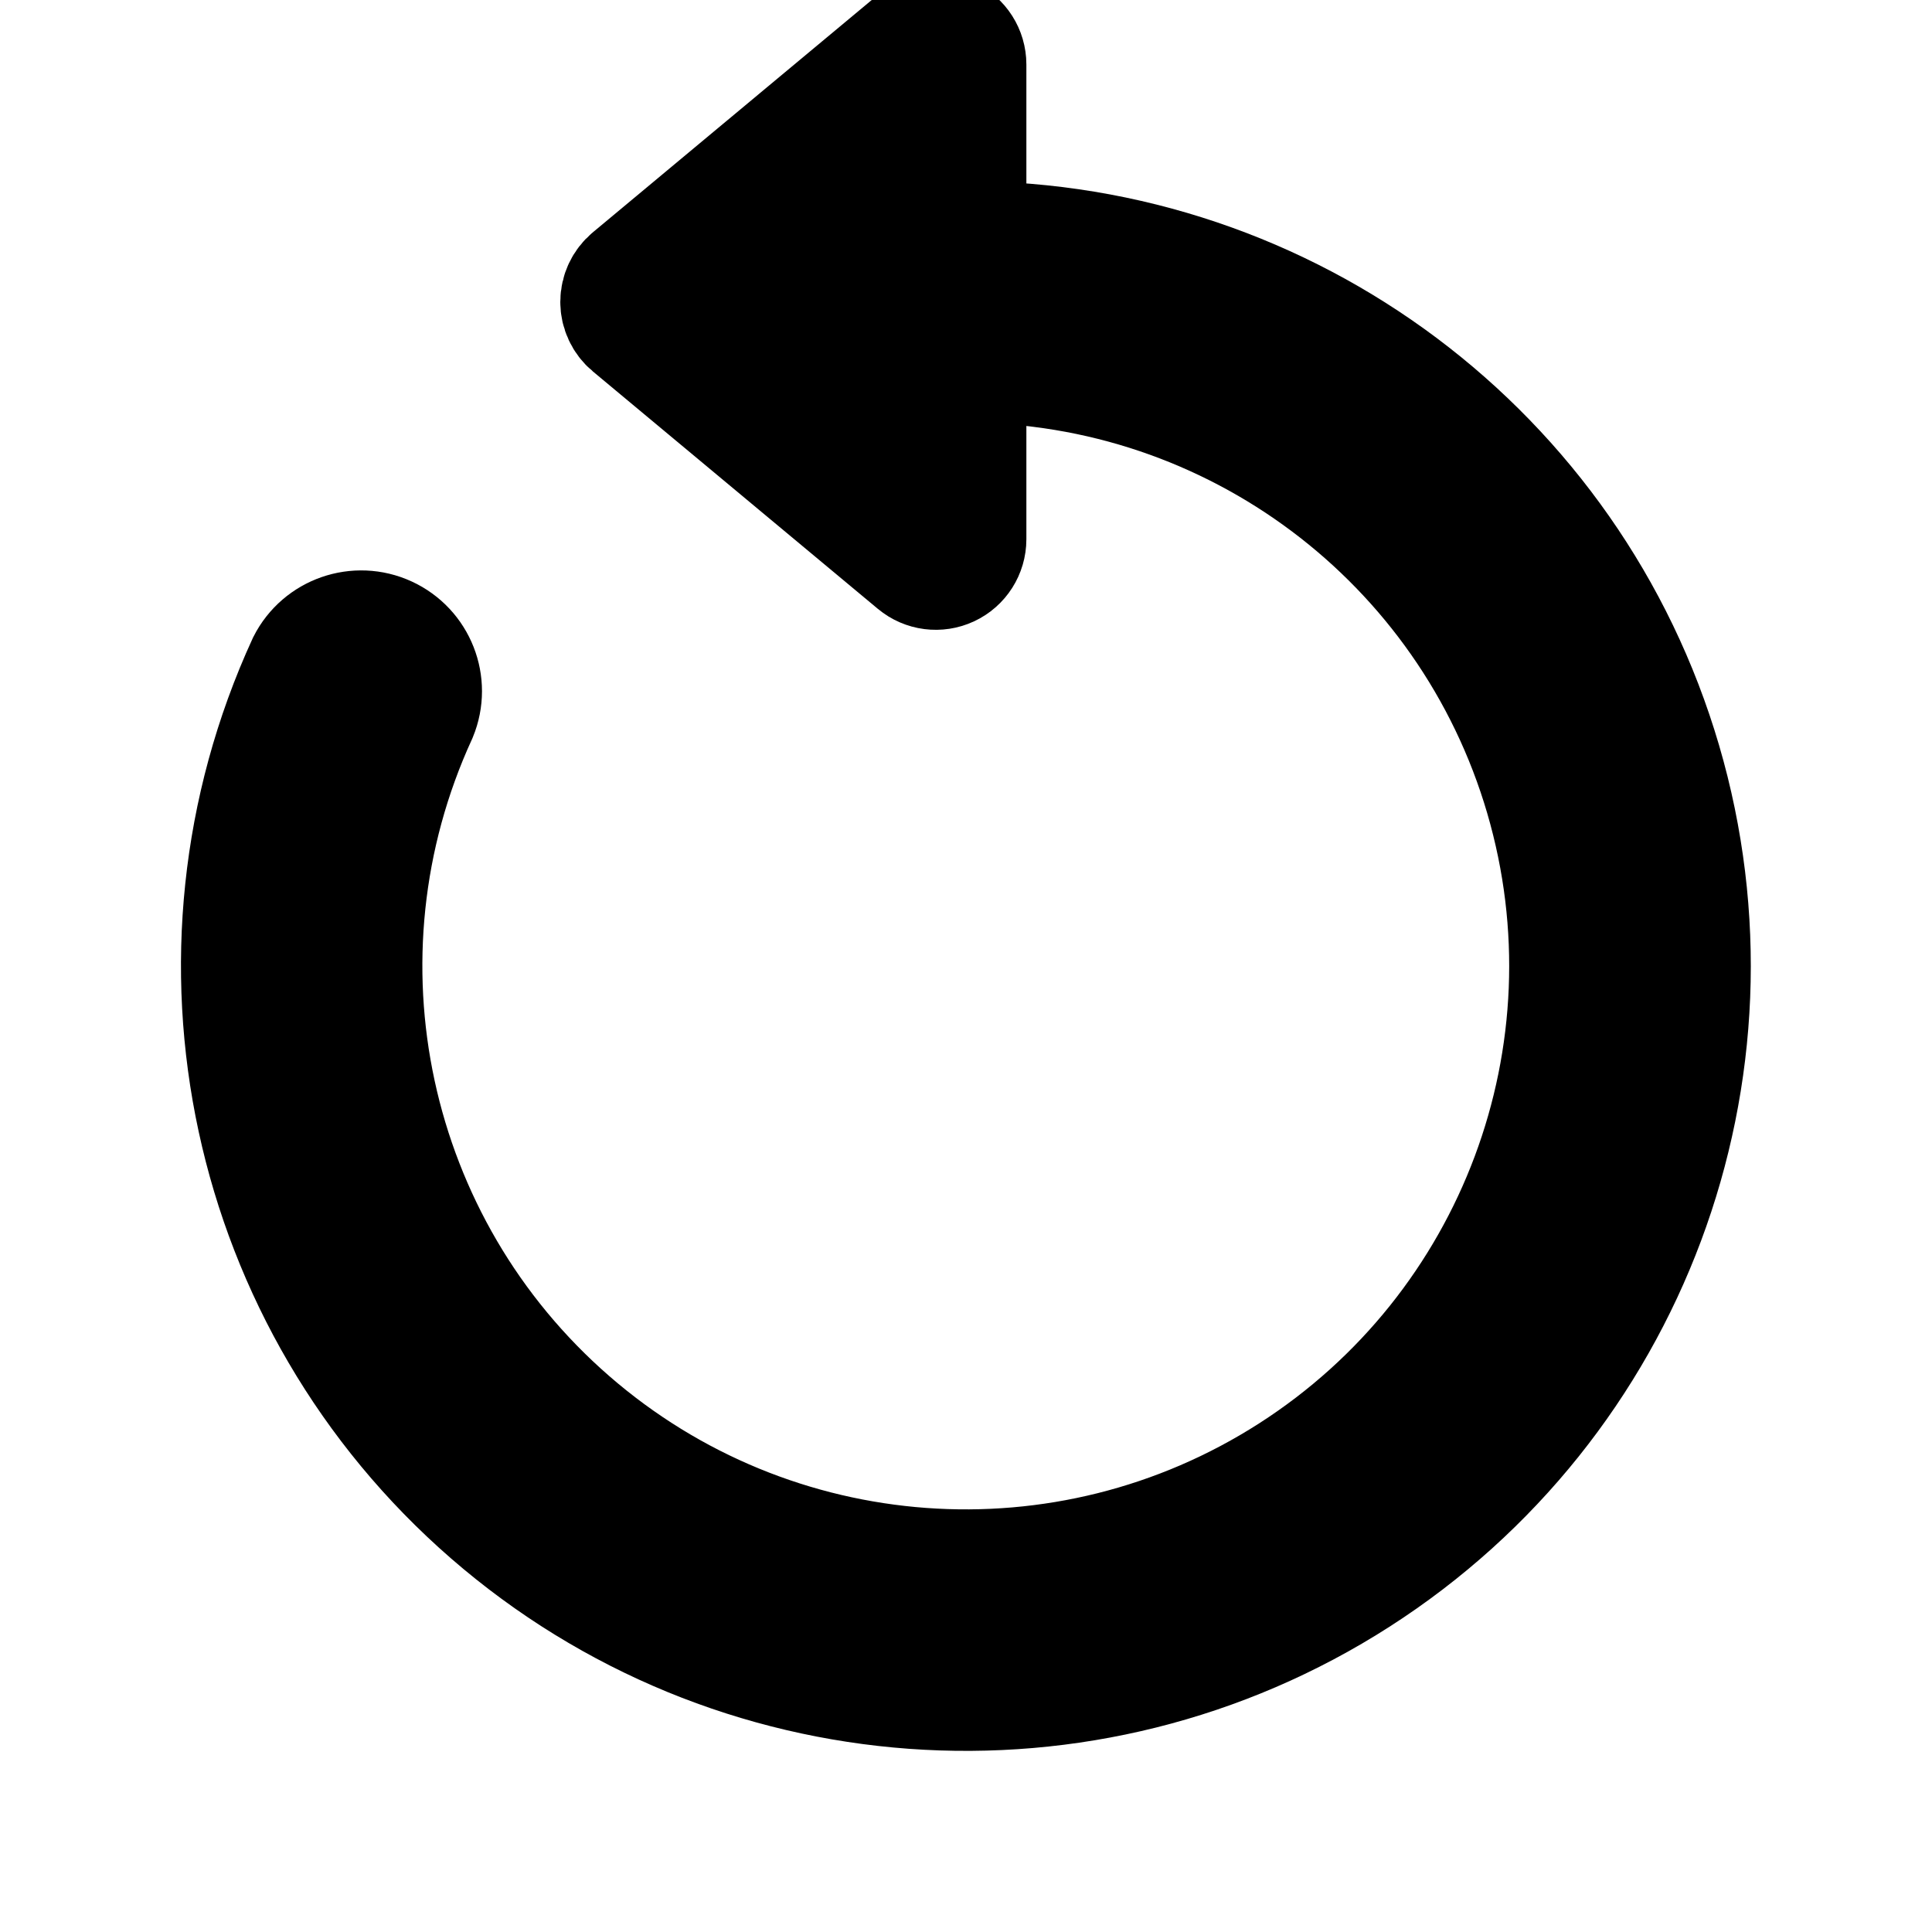
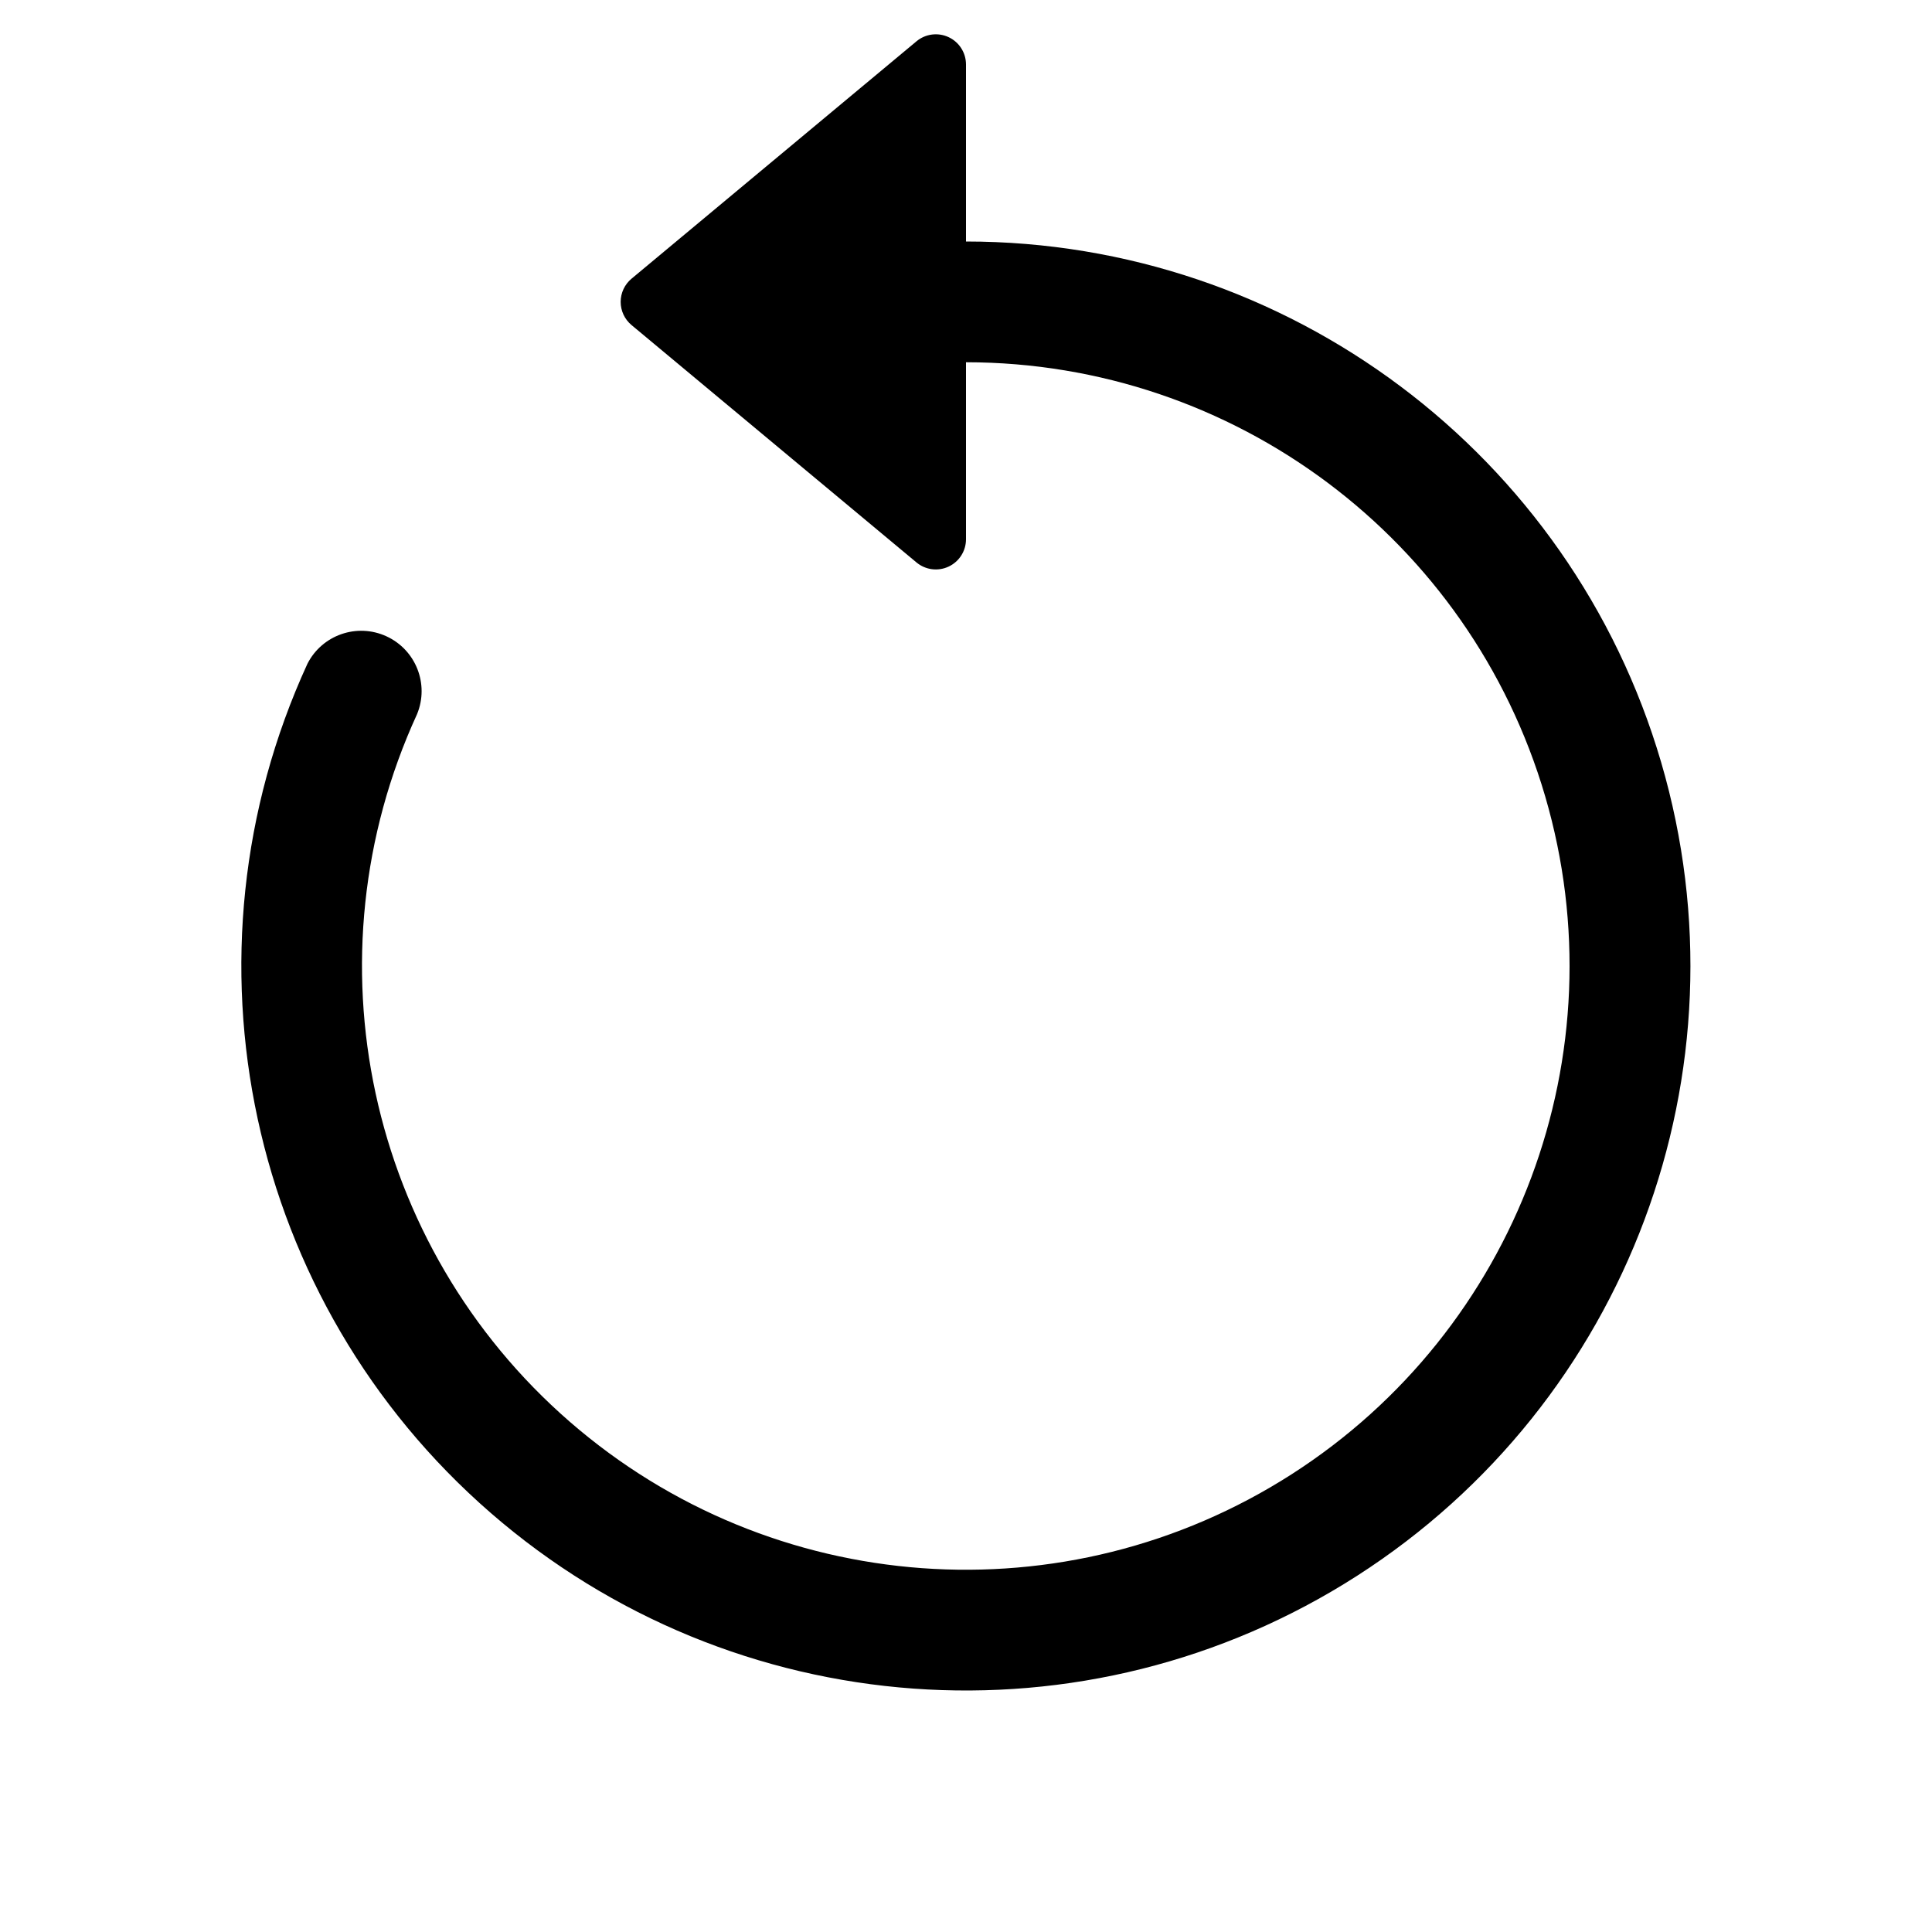
- <svg xmlns="http://www.w3.org/2000/svg" width="16" height="16" fill="currentColor" stroke="currentColor" class="bi bi-arrow-counterclockwise" viewBox="0 0 16 16">
+ <svg xmlns="http://www.w3.org/2000/svg" width="16" height="16" fill="currentColor" stroke="currentColor" stroke-opacity="0" class="bi bi-arrow-counterclockwise" viewBox="0 0 16 16">
  <path fill-rule="evenodd" d="M8 3a5 5 0 1 1-4.546 2.914.5.5 0 0 0-.908-.417A6 6 0 1 0 8 2v1z" />
  <path d="M8 4.466V.534a.25.25 0 0 0-.41-.192L5.23 2.308a.25.25 0 0 0 0 .384l2.36 1.966A.25.25 0 0 0 8 4.466z" />
</svg>
